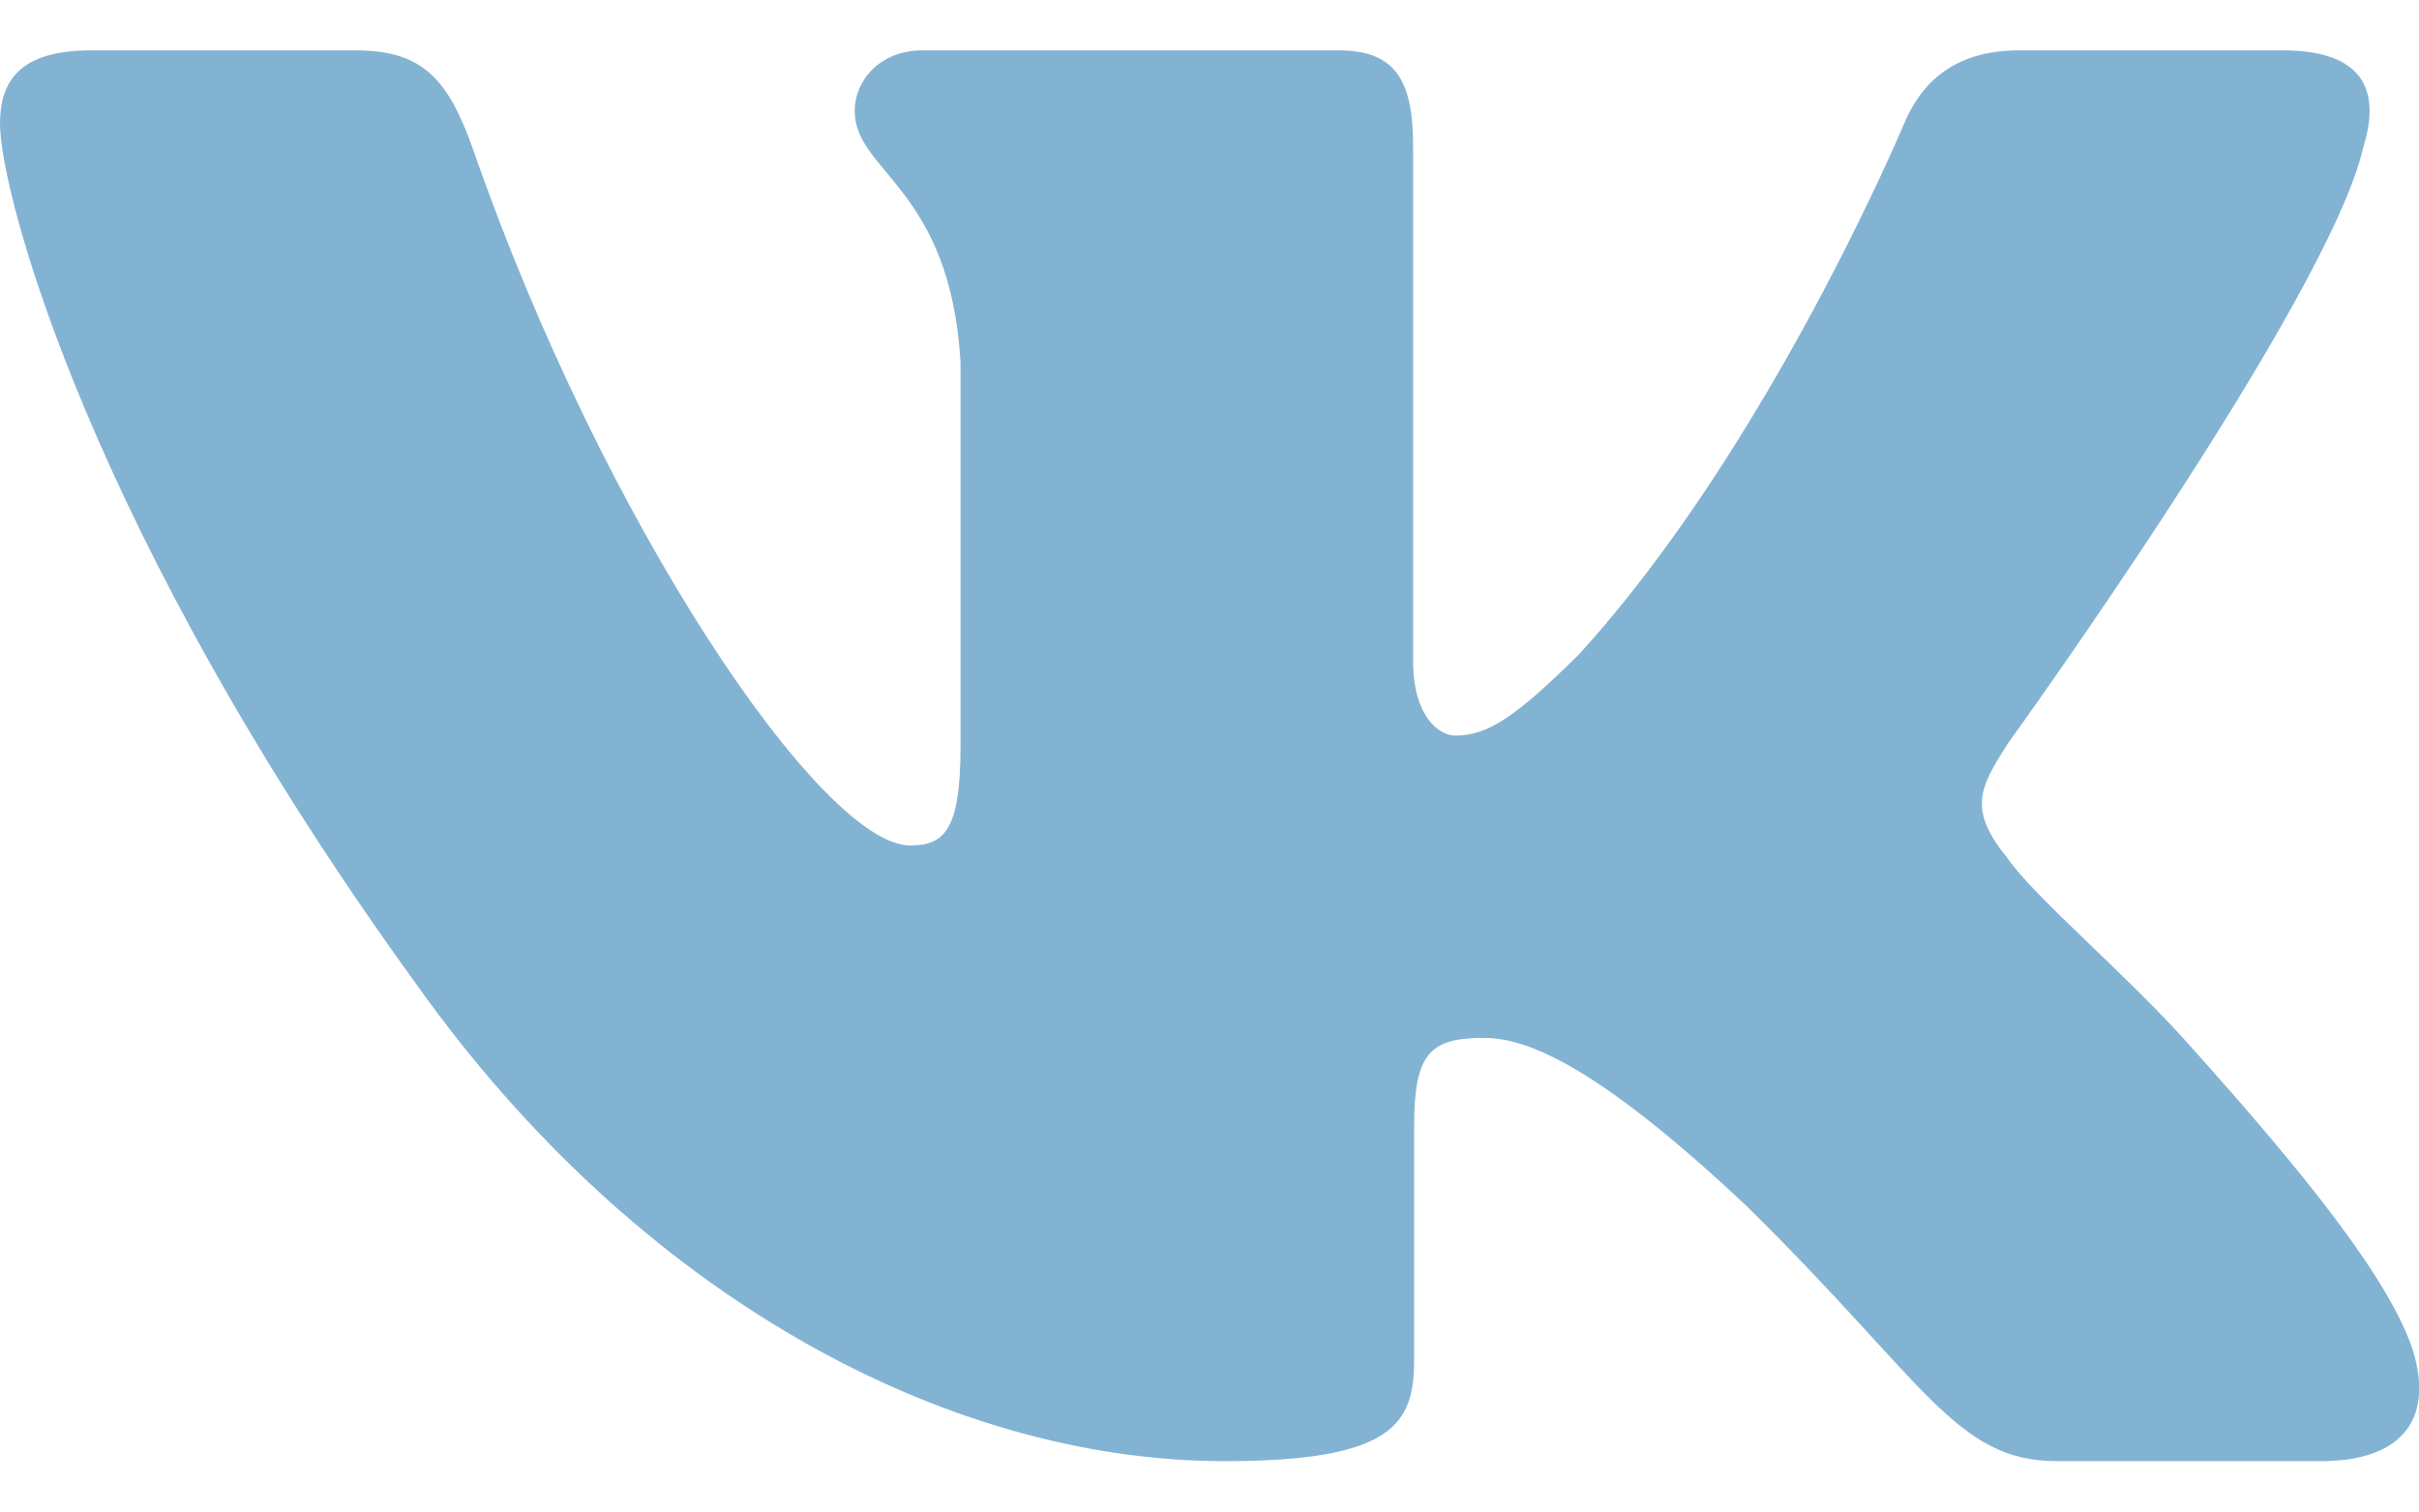
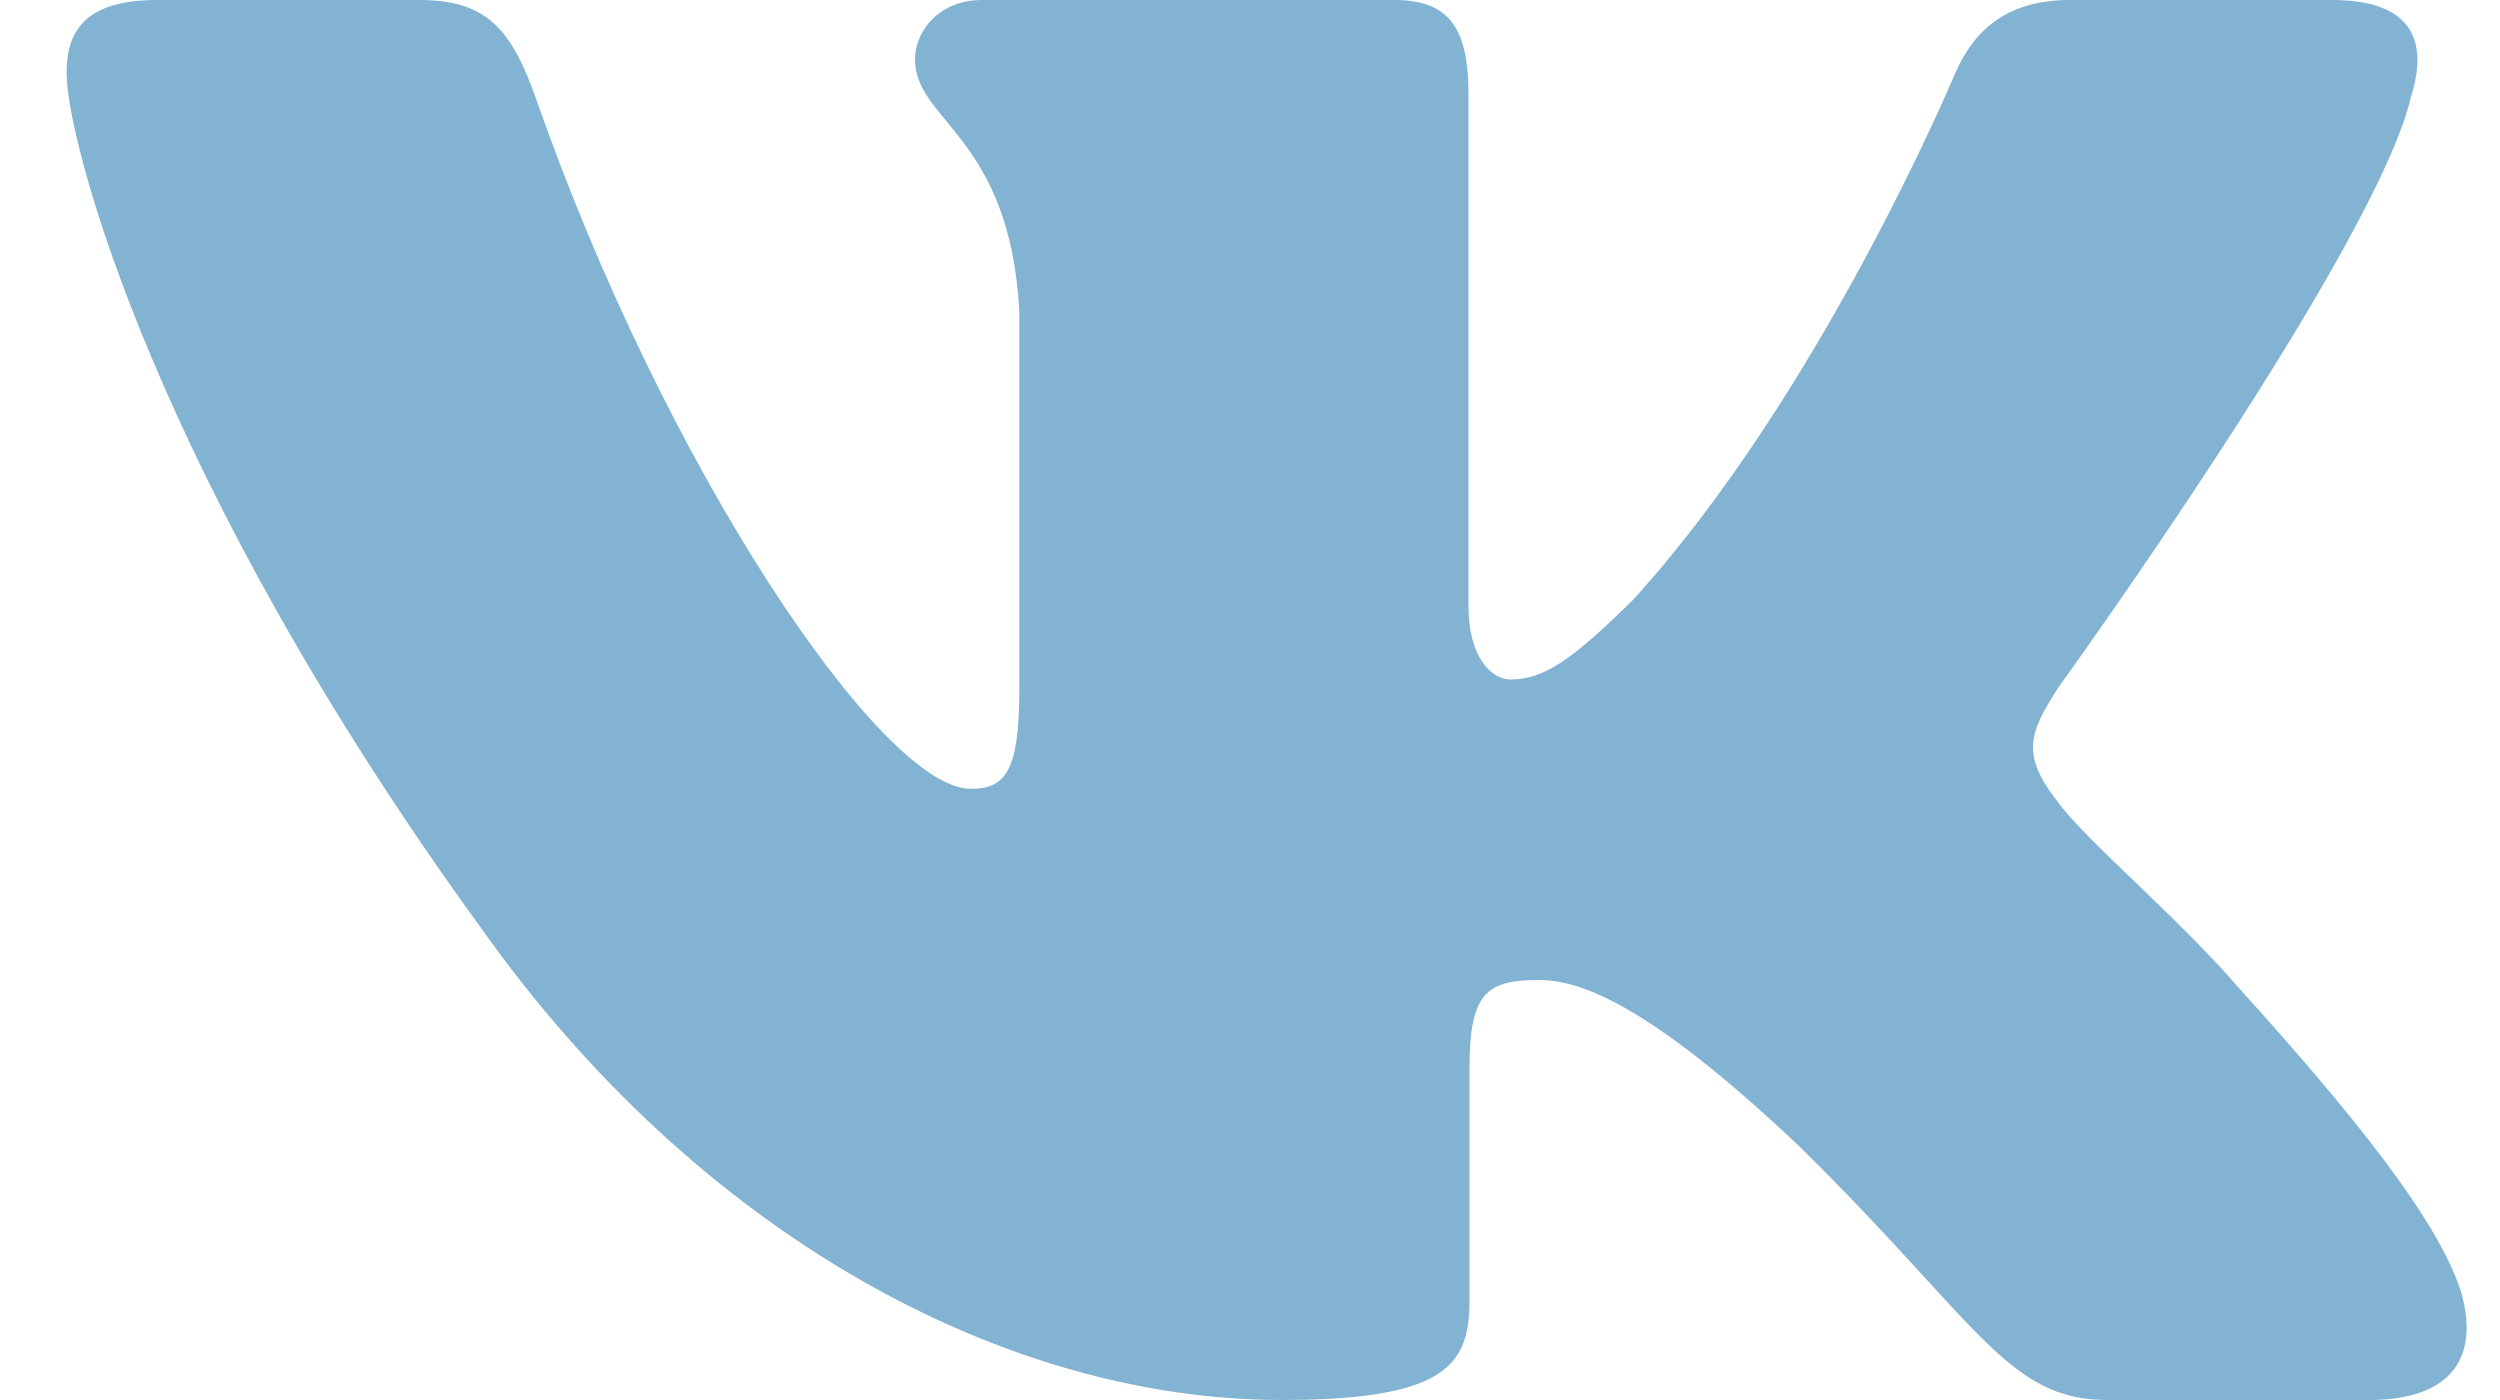
- <svg xmlns="http://www.w3.org/2000/svg" width="24" height="15" fill="none">
-   <path fill-rule="evenodd" clip-rule="evenodd" d="M23.45 1.45c.17-.55 0-.95-.8-.95h-2.62c-.67 0-.98.35-1.14.73 0 0-1.34 3.2-3.23 5.27-.61.6-.89.8-1.22.8-.17 0-.42-.2-.42-.74V1.45c0-.66-.18-.95-.74-.95H9.15c-.42 0-.67.3-.67.6 0 .61.95.76 1.05 2.5v3.8c0 .84-.16.99-.5.99-.88 0-3.05-3.21-4.33-6.89-.25-.71-.5-1-1.17-1H.9c-.75 0-.9.35-.9.73 0 .68.89 4.07 4.14 8.55 2.18 3.06 5.23 4.72 8.01 4.72 1.67 0 1.88-.37 1.88-1v-2.32c0-.73.16-.88.69-.88.38 0 1.05.2 2.61 1.67 1.78 1.75 2.07 2.53 3.08 2.53h2.62c.75 0 1.13-.37.91-1.1-.24-.72-1.09-1.77-2.21-3.02-.62-.7-1.54-1.47-1.81-1.86-.4-.49-.28-.7 0-1.14 0 0 3.2-4.43 3.53-5.93Z" fill="#83B3D3" />
+ <svg xmlns="http://www.w3.org/2000/svg" width="25" height="14" viewBox="0 0 25 14" fill="none">
+   <path fill-rule="evenodd" clip-rule="evenodd" d="M24.116.948c.166-.546 0-.948-.795-.948h-2.625c-.668 0-.976.347-1.143.73 0 0-1.335 3.196-3.226 5.272-.612.602-.89.793-1.224.793-.167 0-.418-.191-.418-.738V.948c0-.656-.184-.948-.74-.948H9.817C9.4 0 9.15.304 9.15.593c0 .621.946.765 1.043 2.513v3.798c0 .833-.153.984-.487.984-.89 0-3.055-3.211-4.34-6.885C5.116.288 4.865 0 4.193 0H1.566c-.75 0-.9.347-.9.73 0 .682.89 4.07 4.145 8.551C6.981 12.341 10.036 14 12.82 14c1.67 0 1.875-.368 1.875-1.003v-2.313c0-.737.158-.884.687-.884.39 0 1.057.192 2.615 1.667C19.776 13.216 20.07 14 21.071 14h2.625c.75 0 1.126-.368.91-1.096-.238-.724-1.088-1.775-2.215-3.022-.612-.71-1.53-1.475-1.809-1.858-.389-.491-.278-.71 0-1.147 0 0 3.2-4.426 3.533-5.929h.001Z" fill="#83B3D3" />
</svg>
